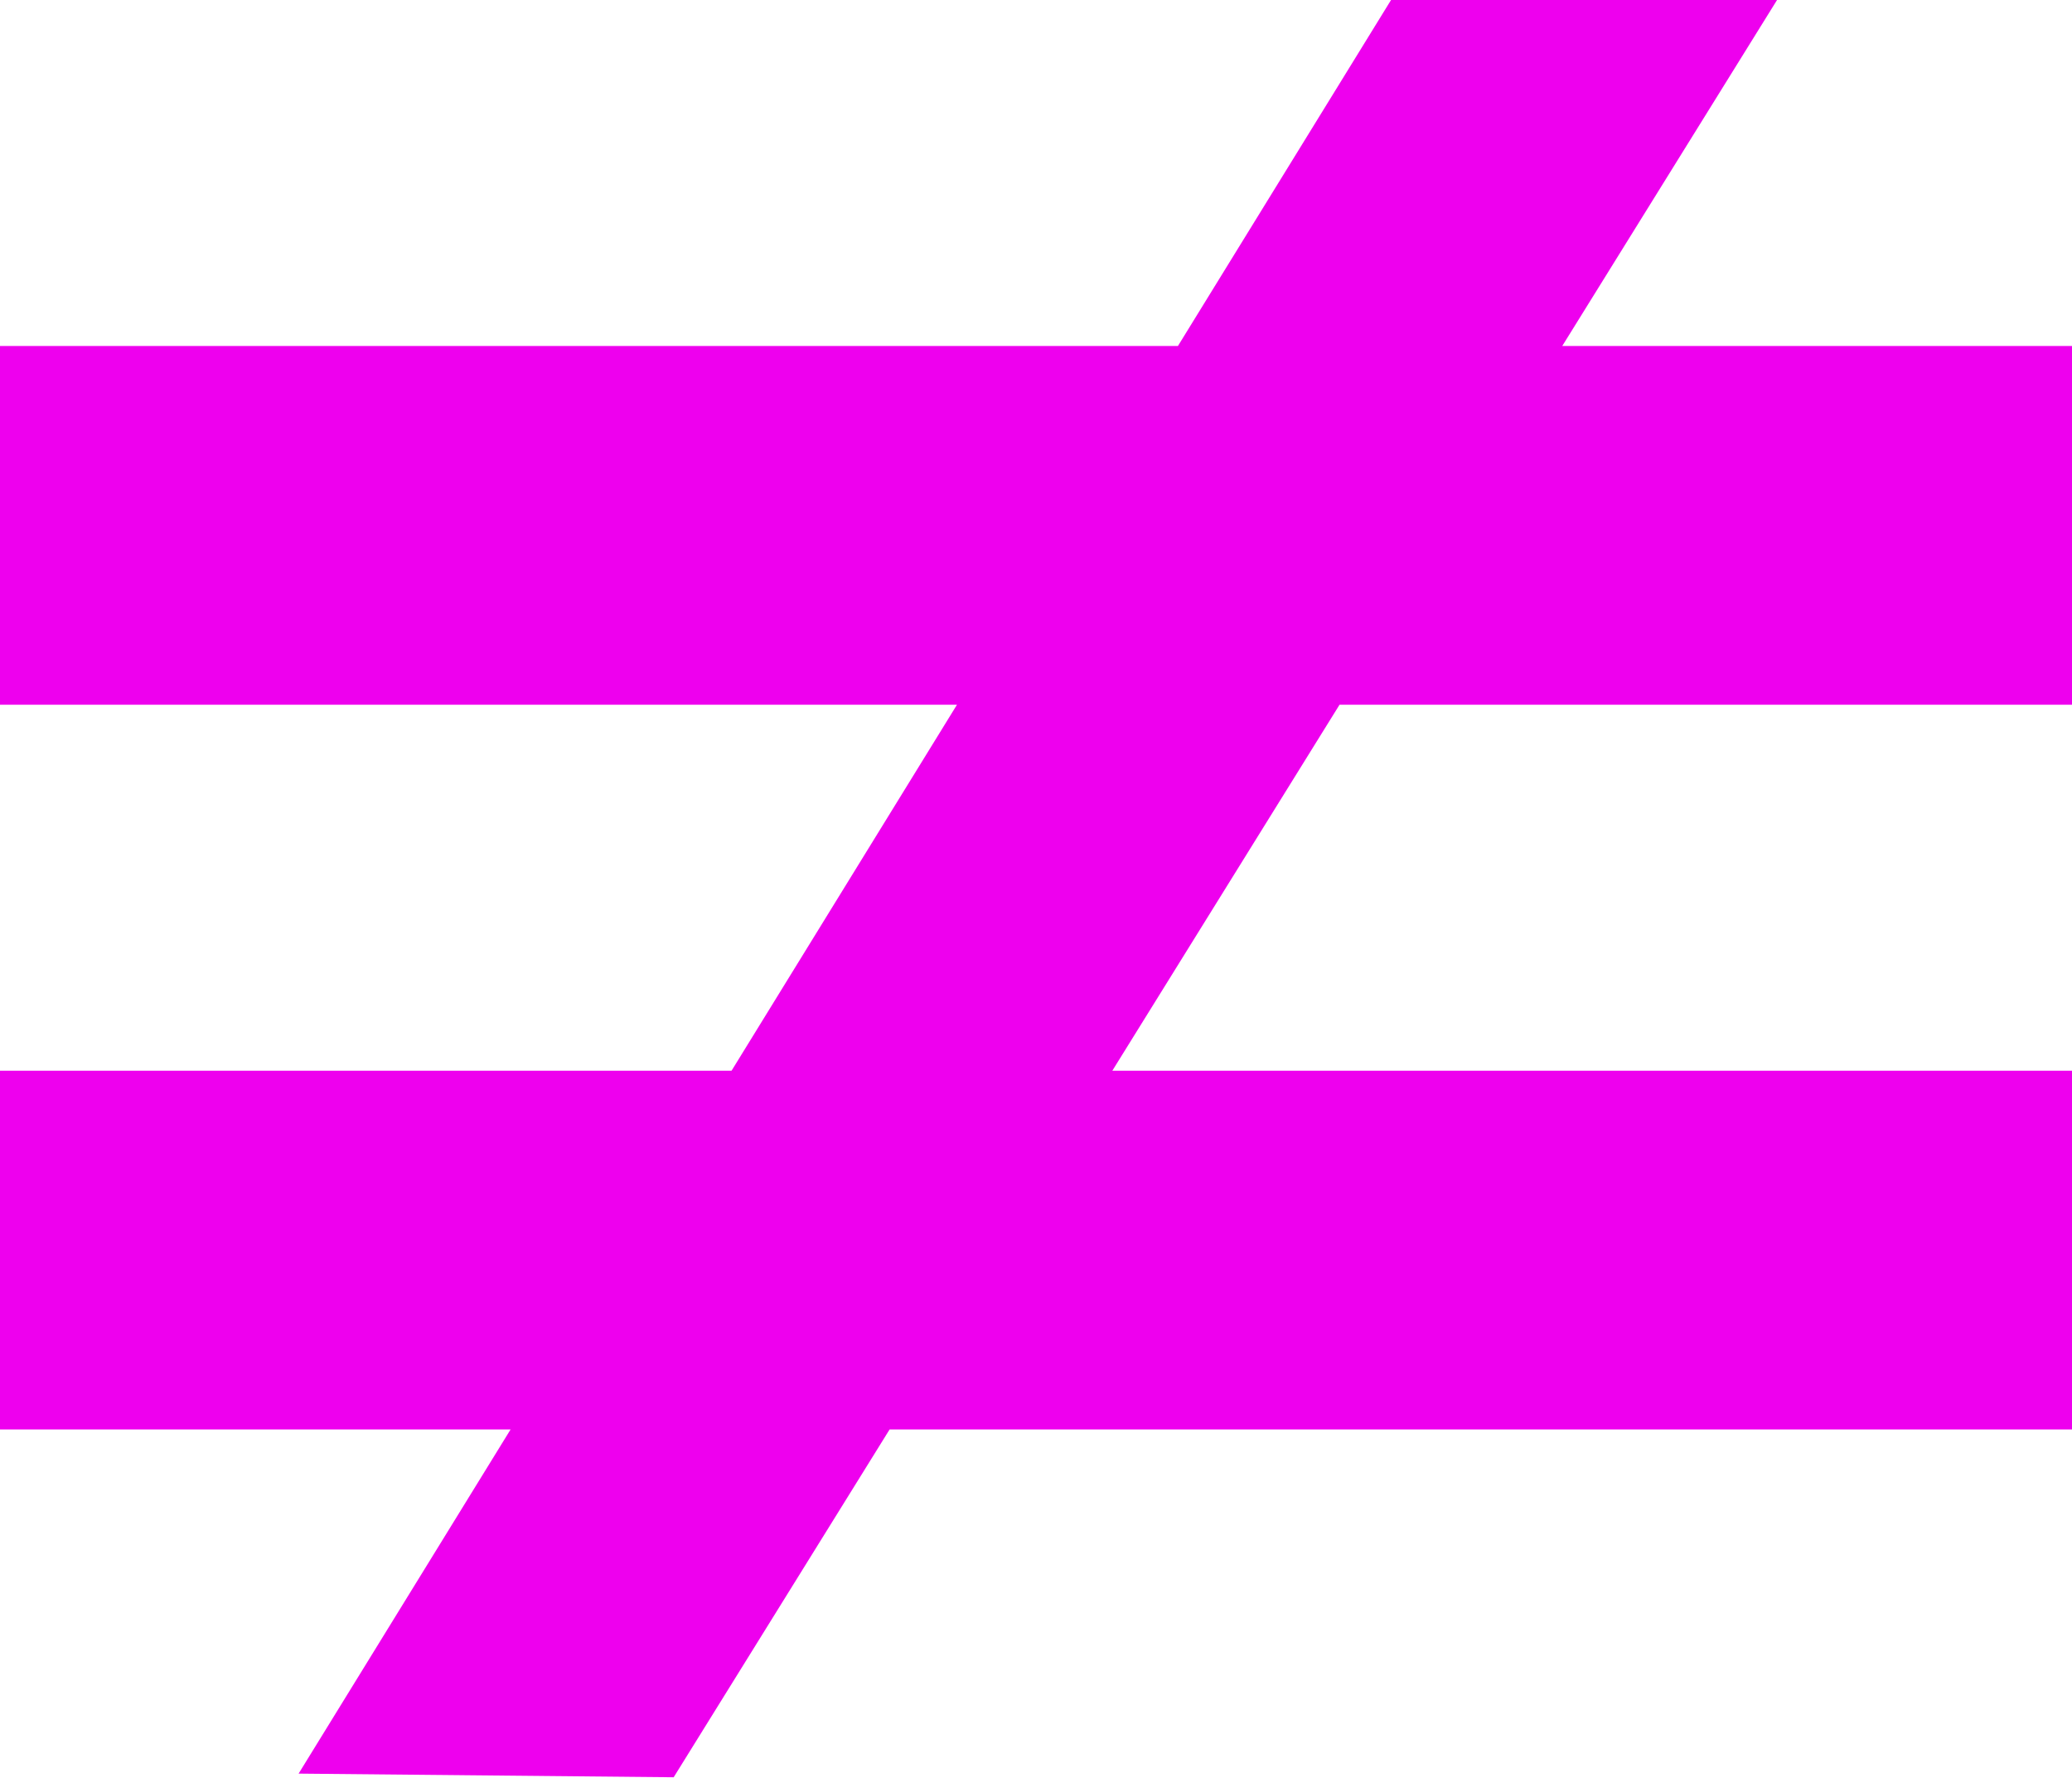
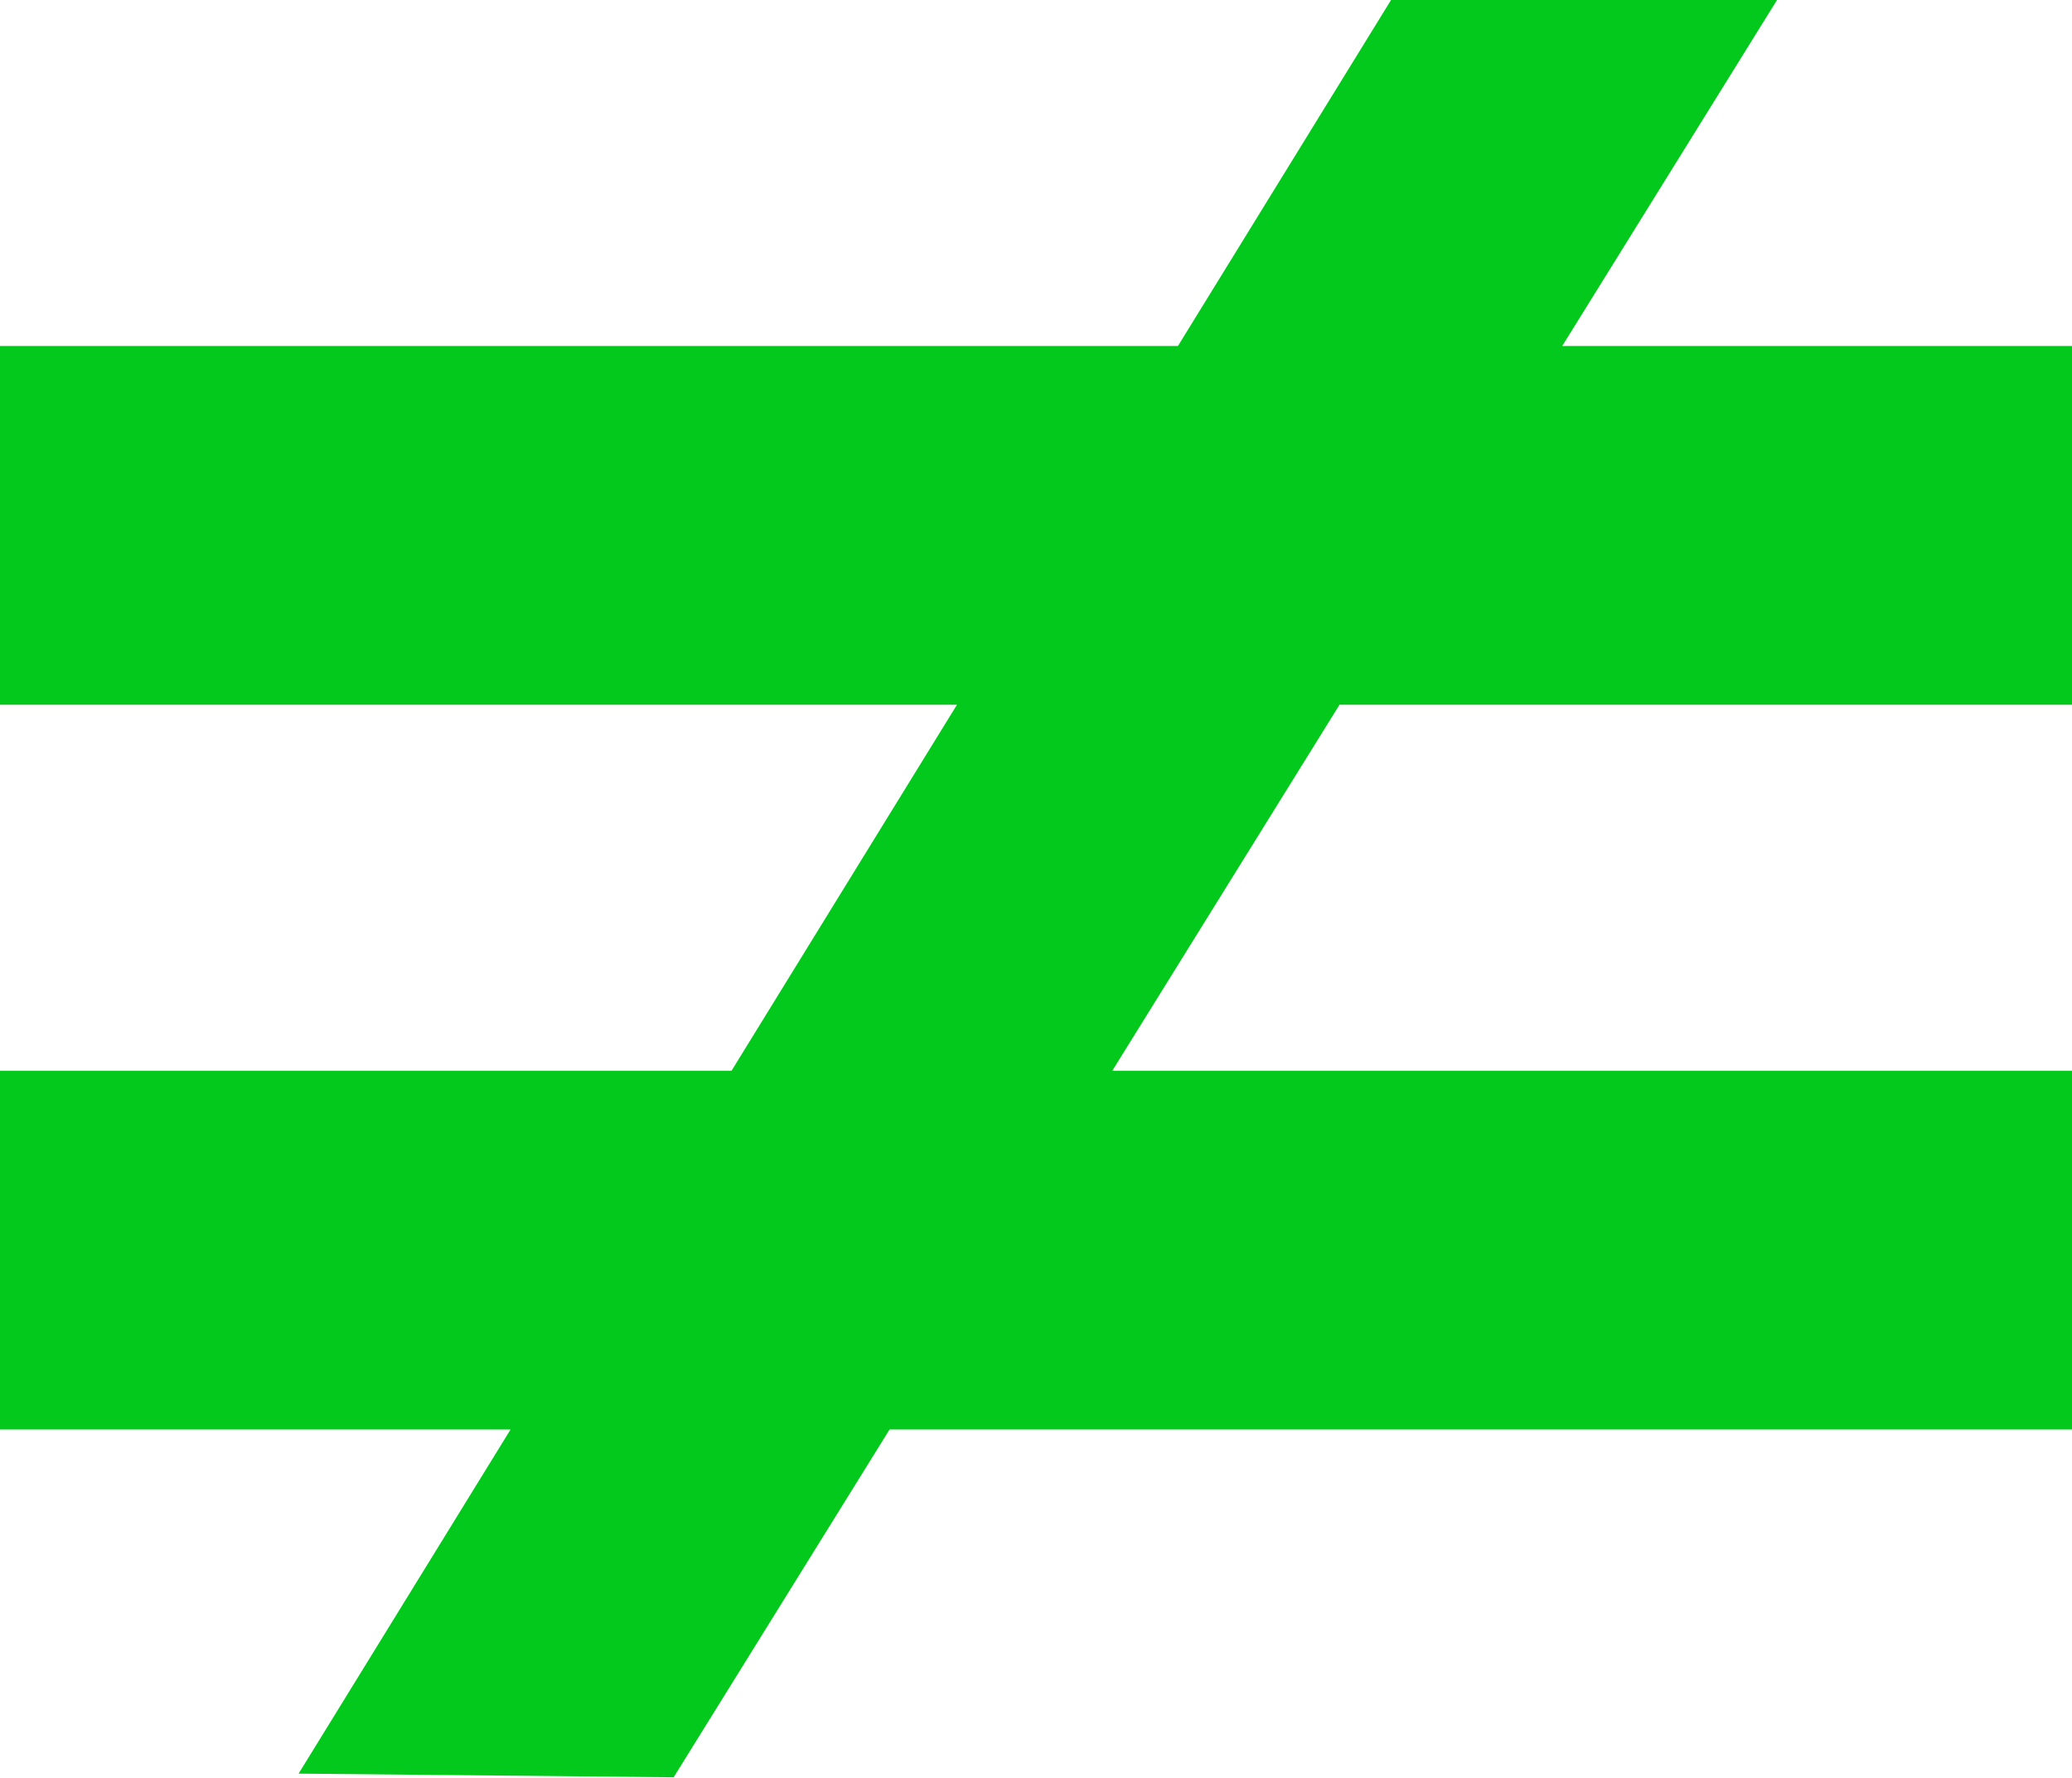
<svg xmlns="http://www.w3.org/2000/svg" width="569" height="488" id="screenshot-32437a29-360d-80e6-8003-028a3186cf87" viewBox="1213 253 569 488" style="-webkit-print-color-adjust: exact;" fill="#ee00ee" version="1.1">
-   <path rx="0" ry="0" d="M1518.455,547.000L1782.000,547.000L1782.000,645.500L1457.296,645.500L1398.000,741.000L1295.000,740.000L1353.214,645.500L1213.000,645.500L1213.000,547.000L1413.891,547.000L1475.801,446.500L1213.000,446.500L1213.000,348.000L1536.478,348.000L1595.000,253.000L1701.000,253.000L1642.014,348.000L1782.000,348.000L1782.000,446.500L1580.856,446.500L1518.455,547.000Z" />
+   <defs id="defs1" />
+   <path rx="0" ry="0" d="M1518.455,547.000L1782.000,547.000L1782.000,645.500L1457.296,645.500L1398.000,741.000L1295.000,740.000L1353.214,645.500L1213.000,645.500L1213.000,547.000L1413.891,547.000L1475.801,446.500L1213.000,446.500L1213.000,348.000L1536.478,348.000L1595.000,253.000L1701.000,253.000L1642.014,348.000L1782.000,348.000L1782.000,446.500L1580.856,446.500L1518.455,547.000Z" id="path1" style="fill:#03c91d;fill-opacity:1" />
</svg>
